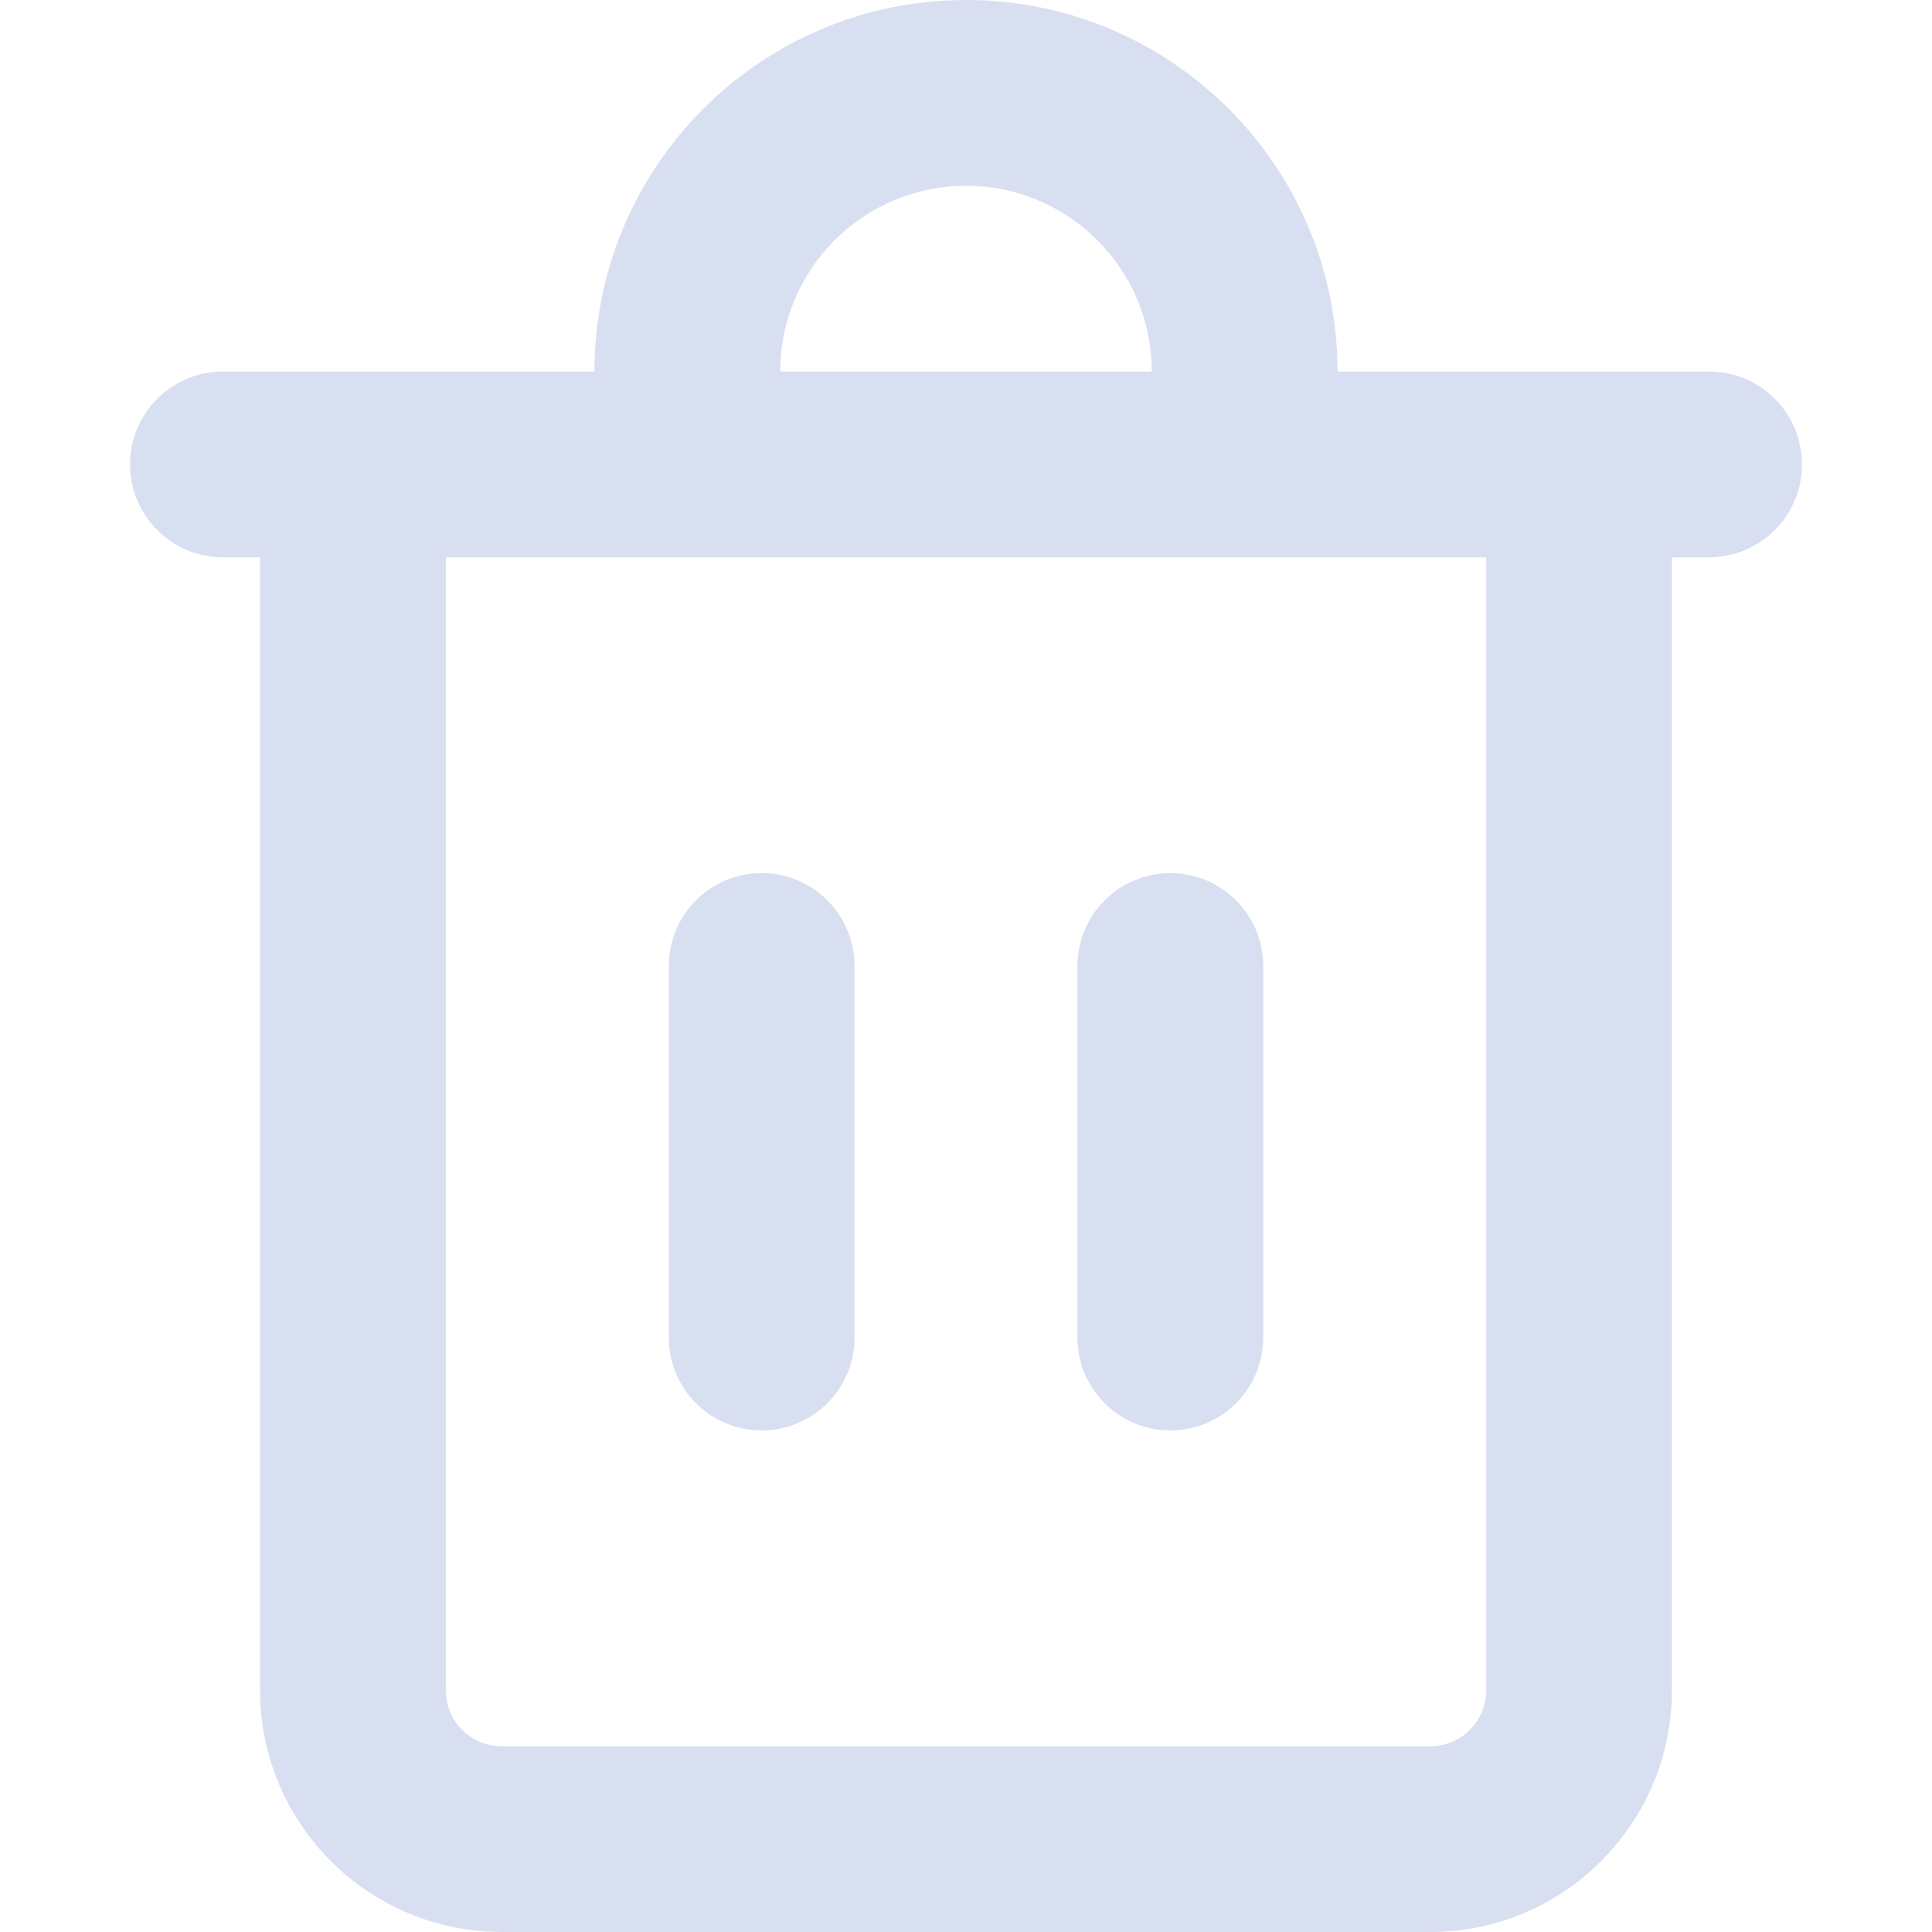
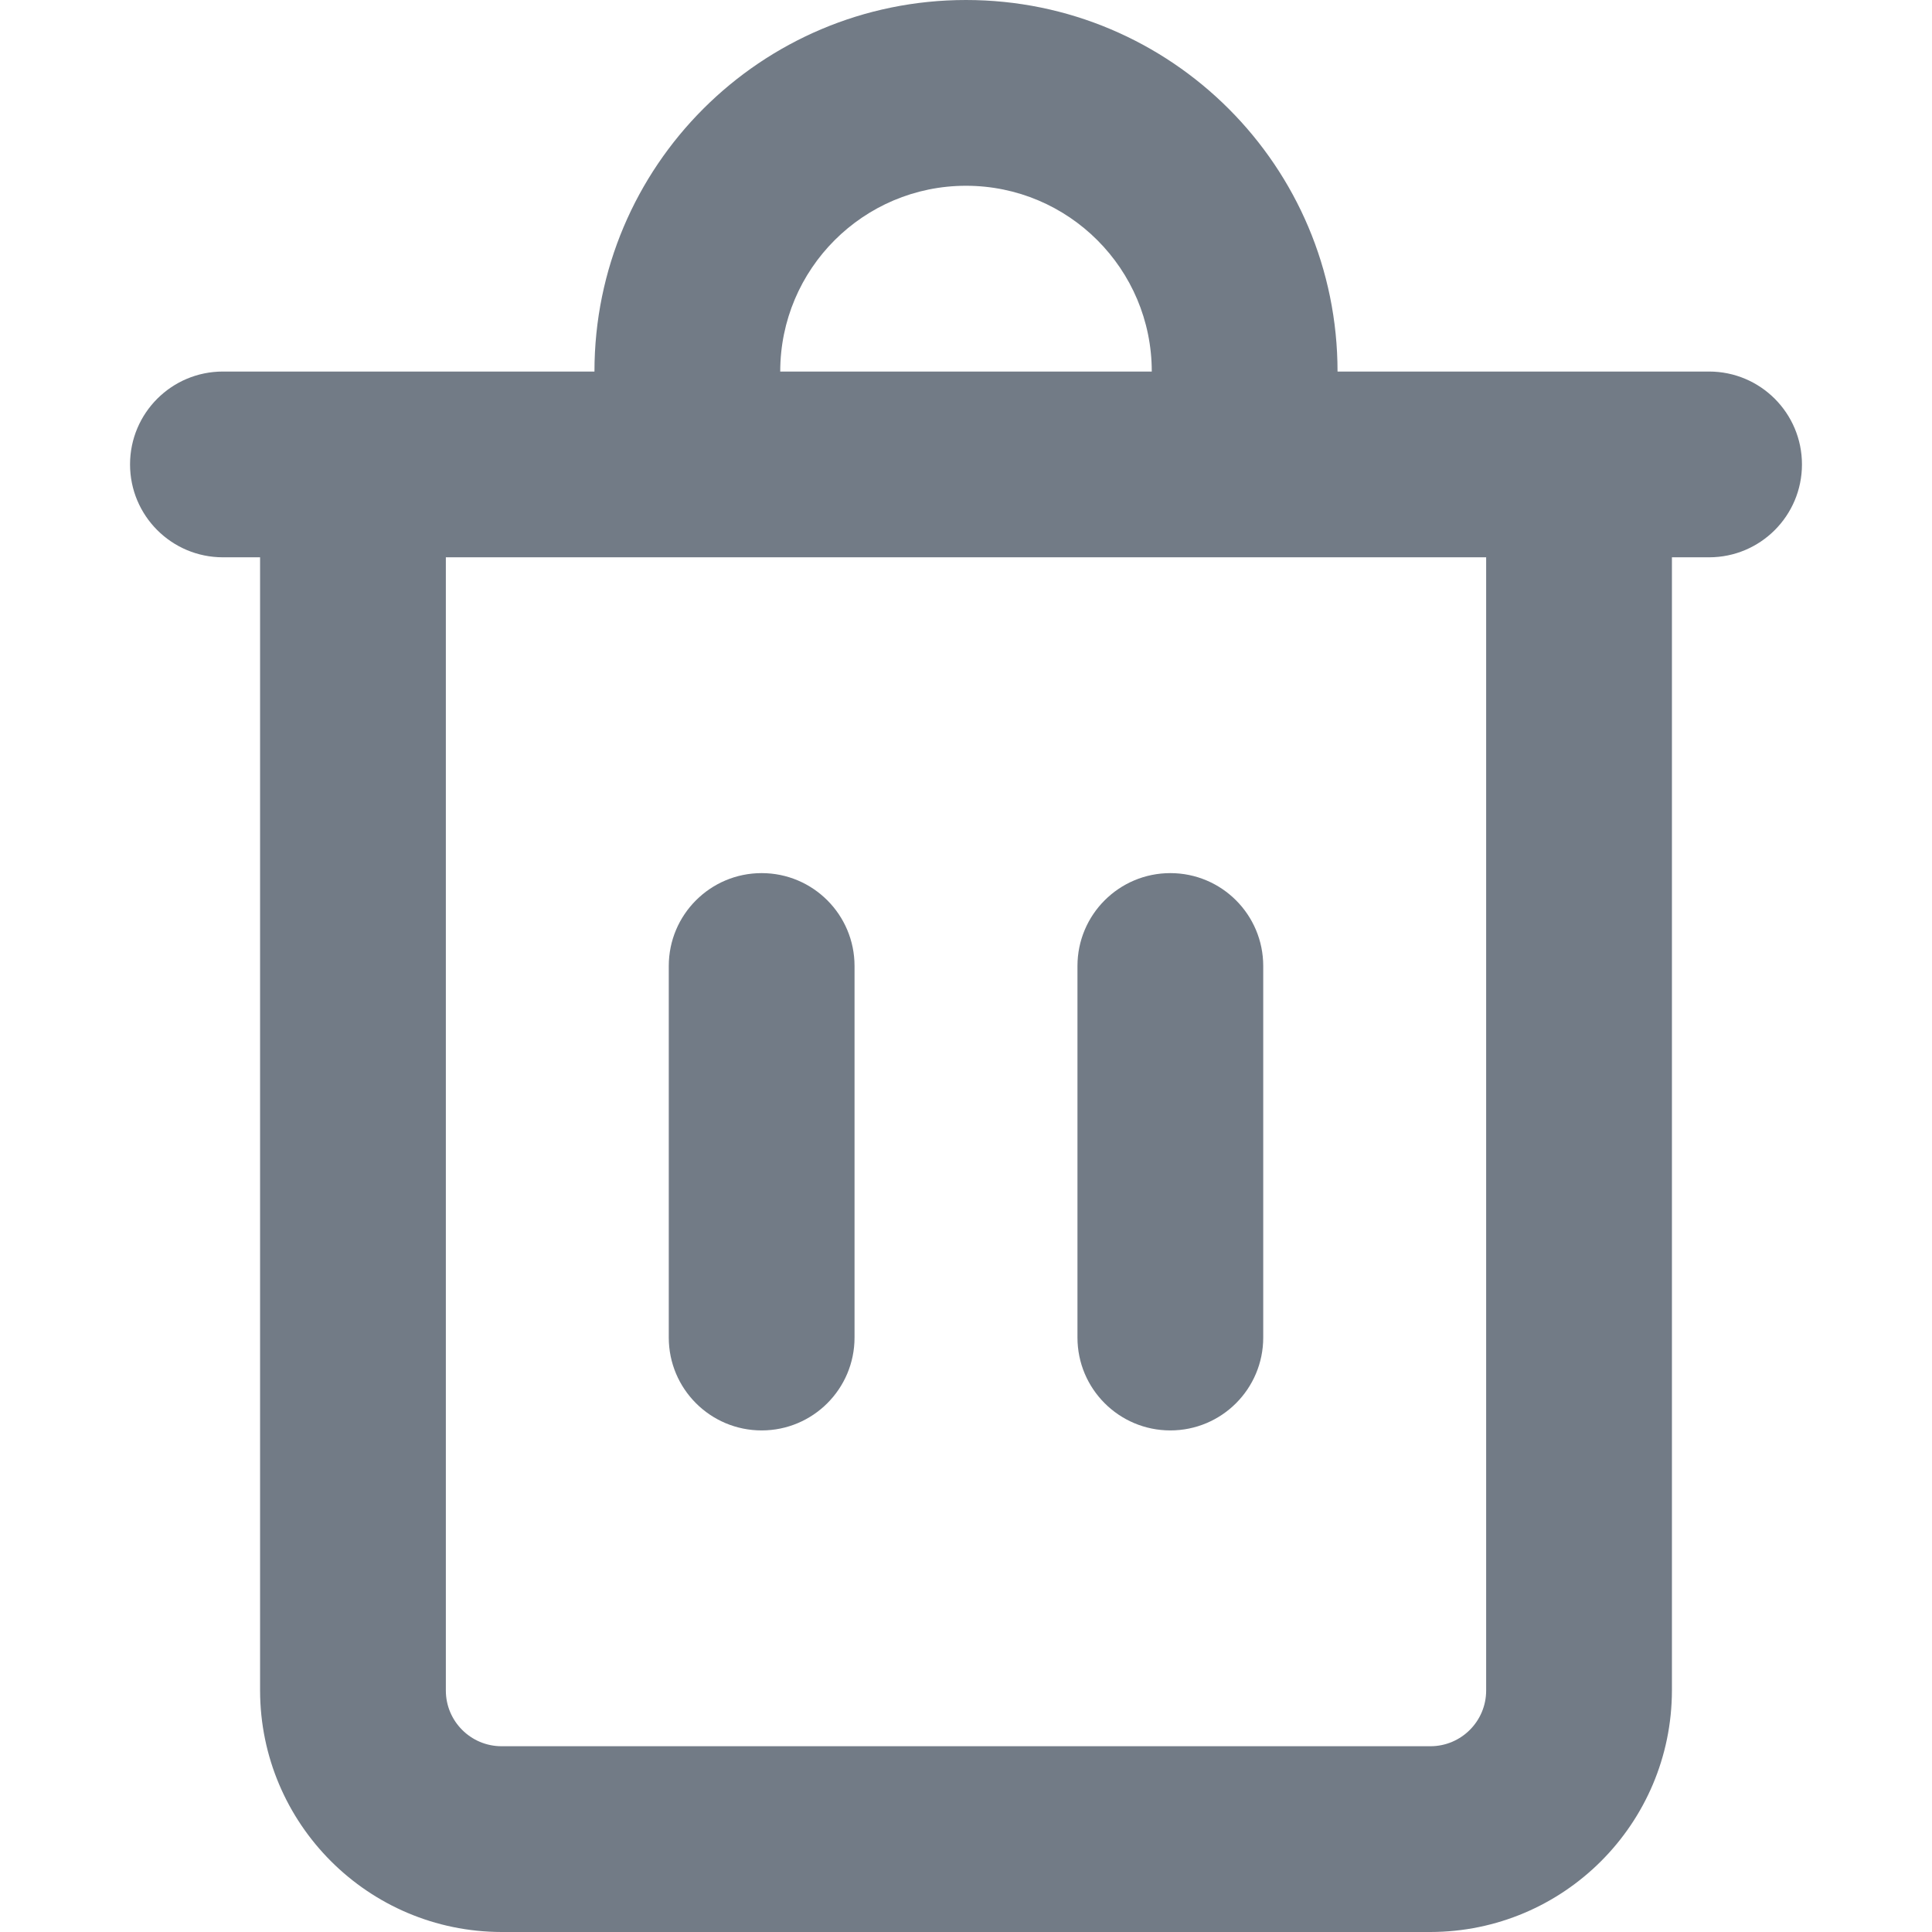
<svg xmlns="http://www.w3.org/2000/svg" version="1.1" width="512" height="512" x="0" y="0" viewBox="0 0 512 512" style="enable-background:new 0 0 512 512" xml:space="preserve" class="">
  <g>
-     <path style="" d="M452.923,98.462h-98.462C354.462,44.081,310.38,0,256,0s-98.462,44.081-98.462,98.462H59.077  c-13.598,0-24.615,11.018-24.615,24.615s11.018,24.615,24.615,24.615h9.846V448c0.059,35.328,28.672,63.941,64,64h246.154  c35.328-0.059,63.941-28.672,64-64V147.692h9.846c13.598,0,24.615-11.018,24.615-24.615S466.521,98.462,452.923,98.462z M256,49.231  c27.185,0,49.231,22.046,49.231,49.231h-98.462C206.769,71.276,228.815,49.231,256,49.231z M393.846,448  c0,8.153-6.617,14.769-14.769,14.769H132.923c-8.153,0-14.769-6.617-14.769-14.769V147.692h275.692V448z" fill="#d8dff0" data-original="#d8dff0" class="" />
+     <path style="" d="M452.923,98.462h-98.462C354.462,44.081,310.38,0,256,0s-98.462,44.081-98.462,98.462H59.077  c-13.598,0-24.615,11.018-24.615,24.615s11.018,24.615,24.615,24.615h9.846V448c0.059,35.328,28.672,63.941,64,64h246.154  c35.328-0.059,63.941-28.672,64-64V147.692h9.846c13.598,0,24.615-11.018,24.615-24.615S466.521,98.462,452.923,98.462z M256,49.231  c27.185,0,49.231,22.046,49.231,49.231h-98.462C206.769,71.276,228.815,49.231,256,49.231z M393.846,448  c0,8.153-6.617,14.769-14.769,14.769H132.923c-8.153,0-14.769-6.617-14.769-14.769V147.692h275.692V448z" fill="#727b86" data-original="#727b86" class="" />
    <g>
-       <path style="" d="M201.846,379.077c-13.598,0-24.615-11.018-24.615-24.615V256c0-13.598,11.018-24.615,24.615-24.615   s24.615,11.018,24.615,24.615v98.462C226.462,368.059,215.444,379.077,201.846,379.077z" fill="#d8dff0" data-original="#d8dff0" class="" />
-       <path style="" d="M310.154,379.077c-13.598,0-24.615-11.018-24.615-24.615V256c0-13.598,11.018-24.615,24.615-24.615   c13.598,0,24.615,11.018,24.615,24.615v98.462C334.769,368.059,323.751,379.077,310.154,379.077z" fill="#d8dff0" data-original="#d8dff0" class="" />
+       <path style="" d="M201.846,379.077c-13.598,0-24.615-11.018-24.615-24.615V256c0-13.598,11.018-24.615,24.615-24.615   s24.615,11.018,24.615,24.615v98.462C226.462,368.059,215.444,379.077,201.846,379.077z" fill="#727b86" data-original="#727b86" class="" />
+       <path style="" d="M310.154,379.077c-13.598,0-24.615-11.018-24.615-24.615V256c0-13.598,11.018-24.615,24.615-24.615   c13.598,0,24.615,11.018,24.615,24.615v98.462C334.769,368.059,323.751,379.077,310.154,379.077z" fill="#727b86" data-original="#727b86" class="" />
    </g>
  </g>
</svg>
